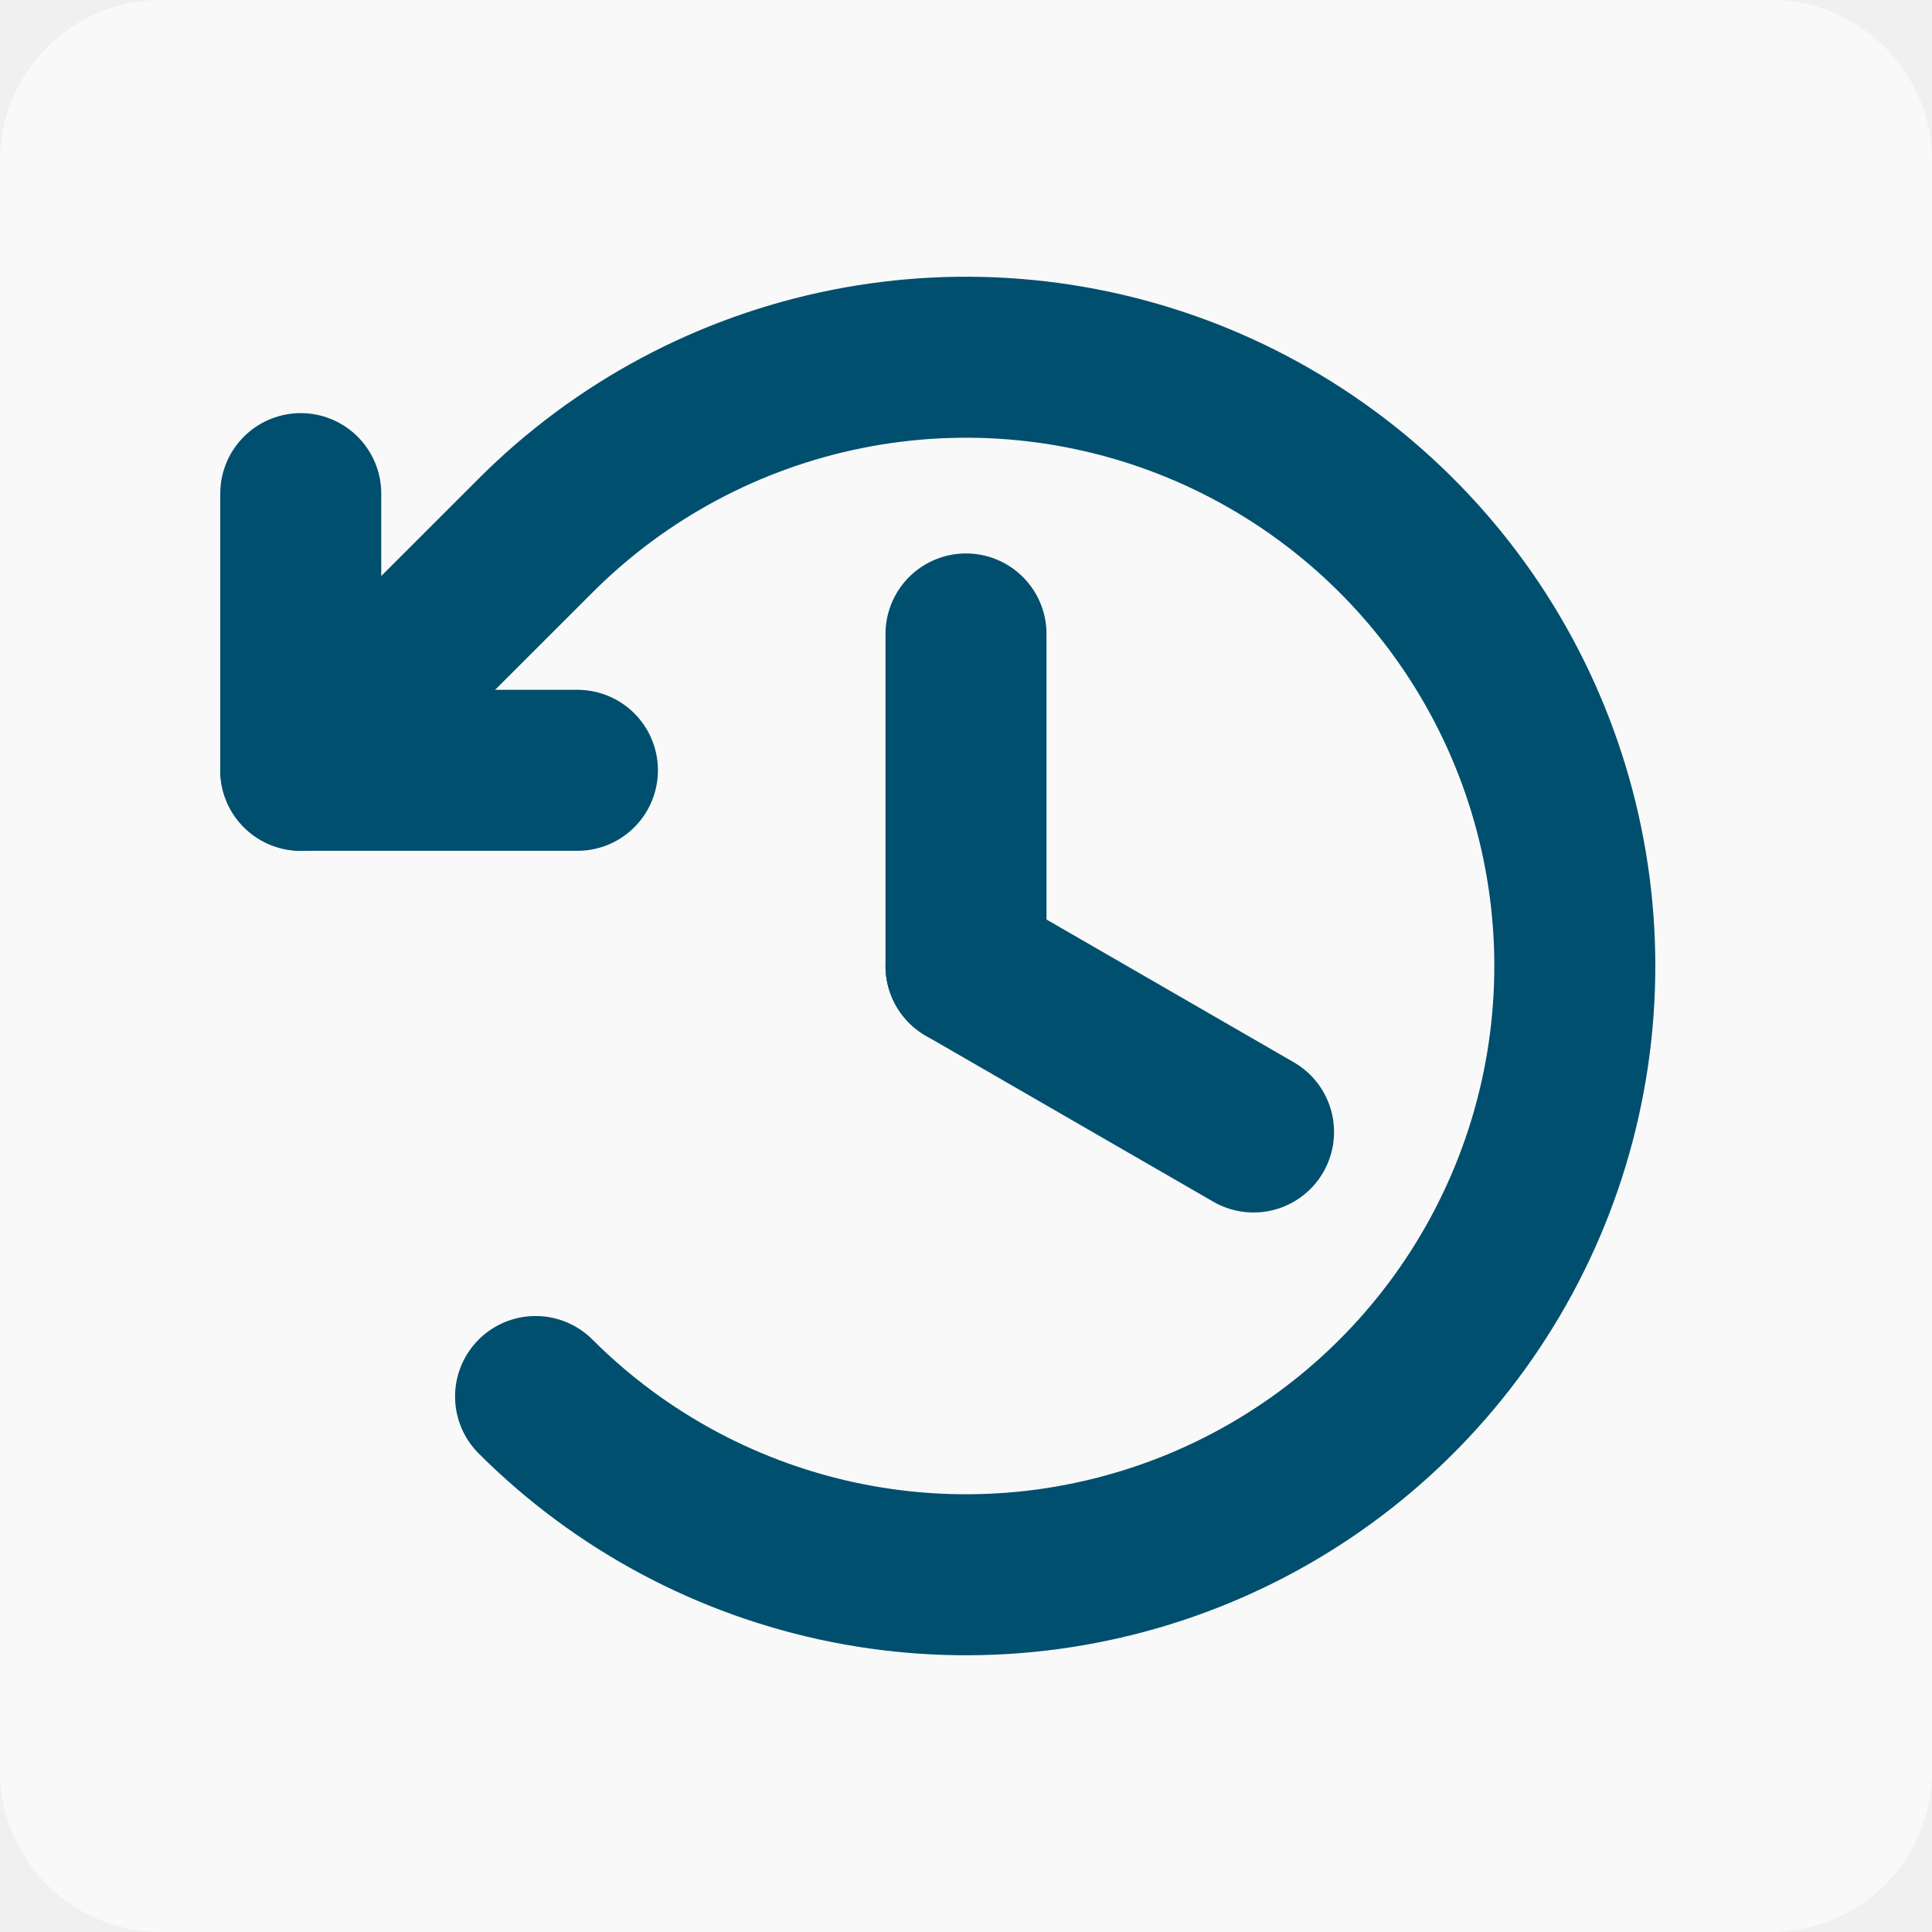
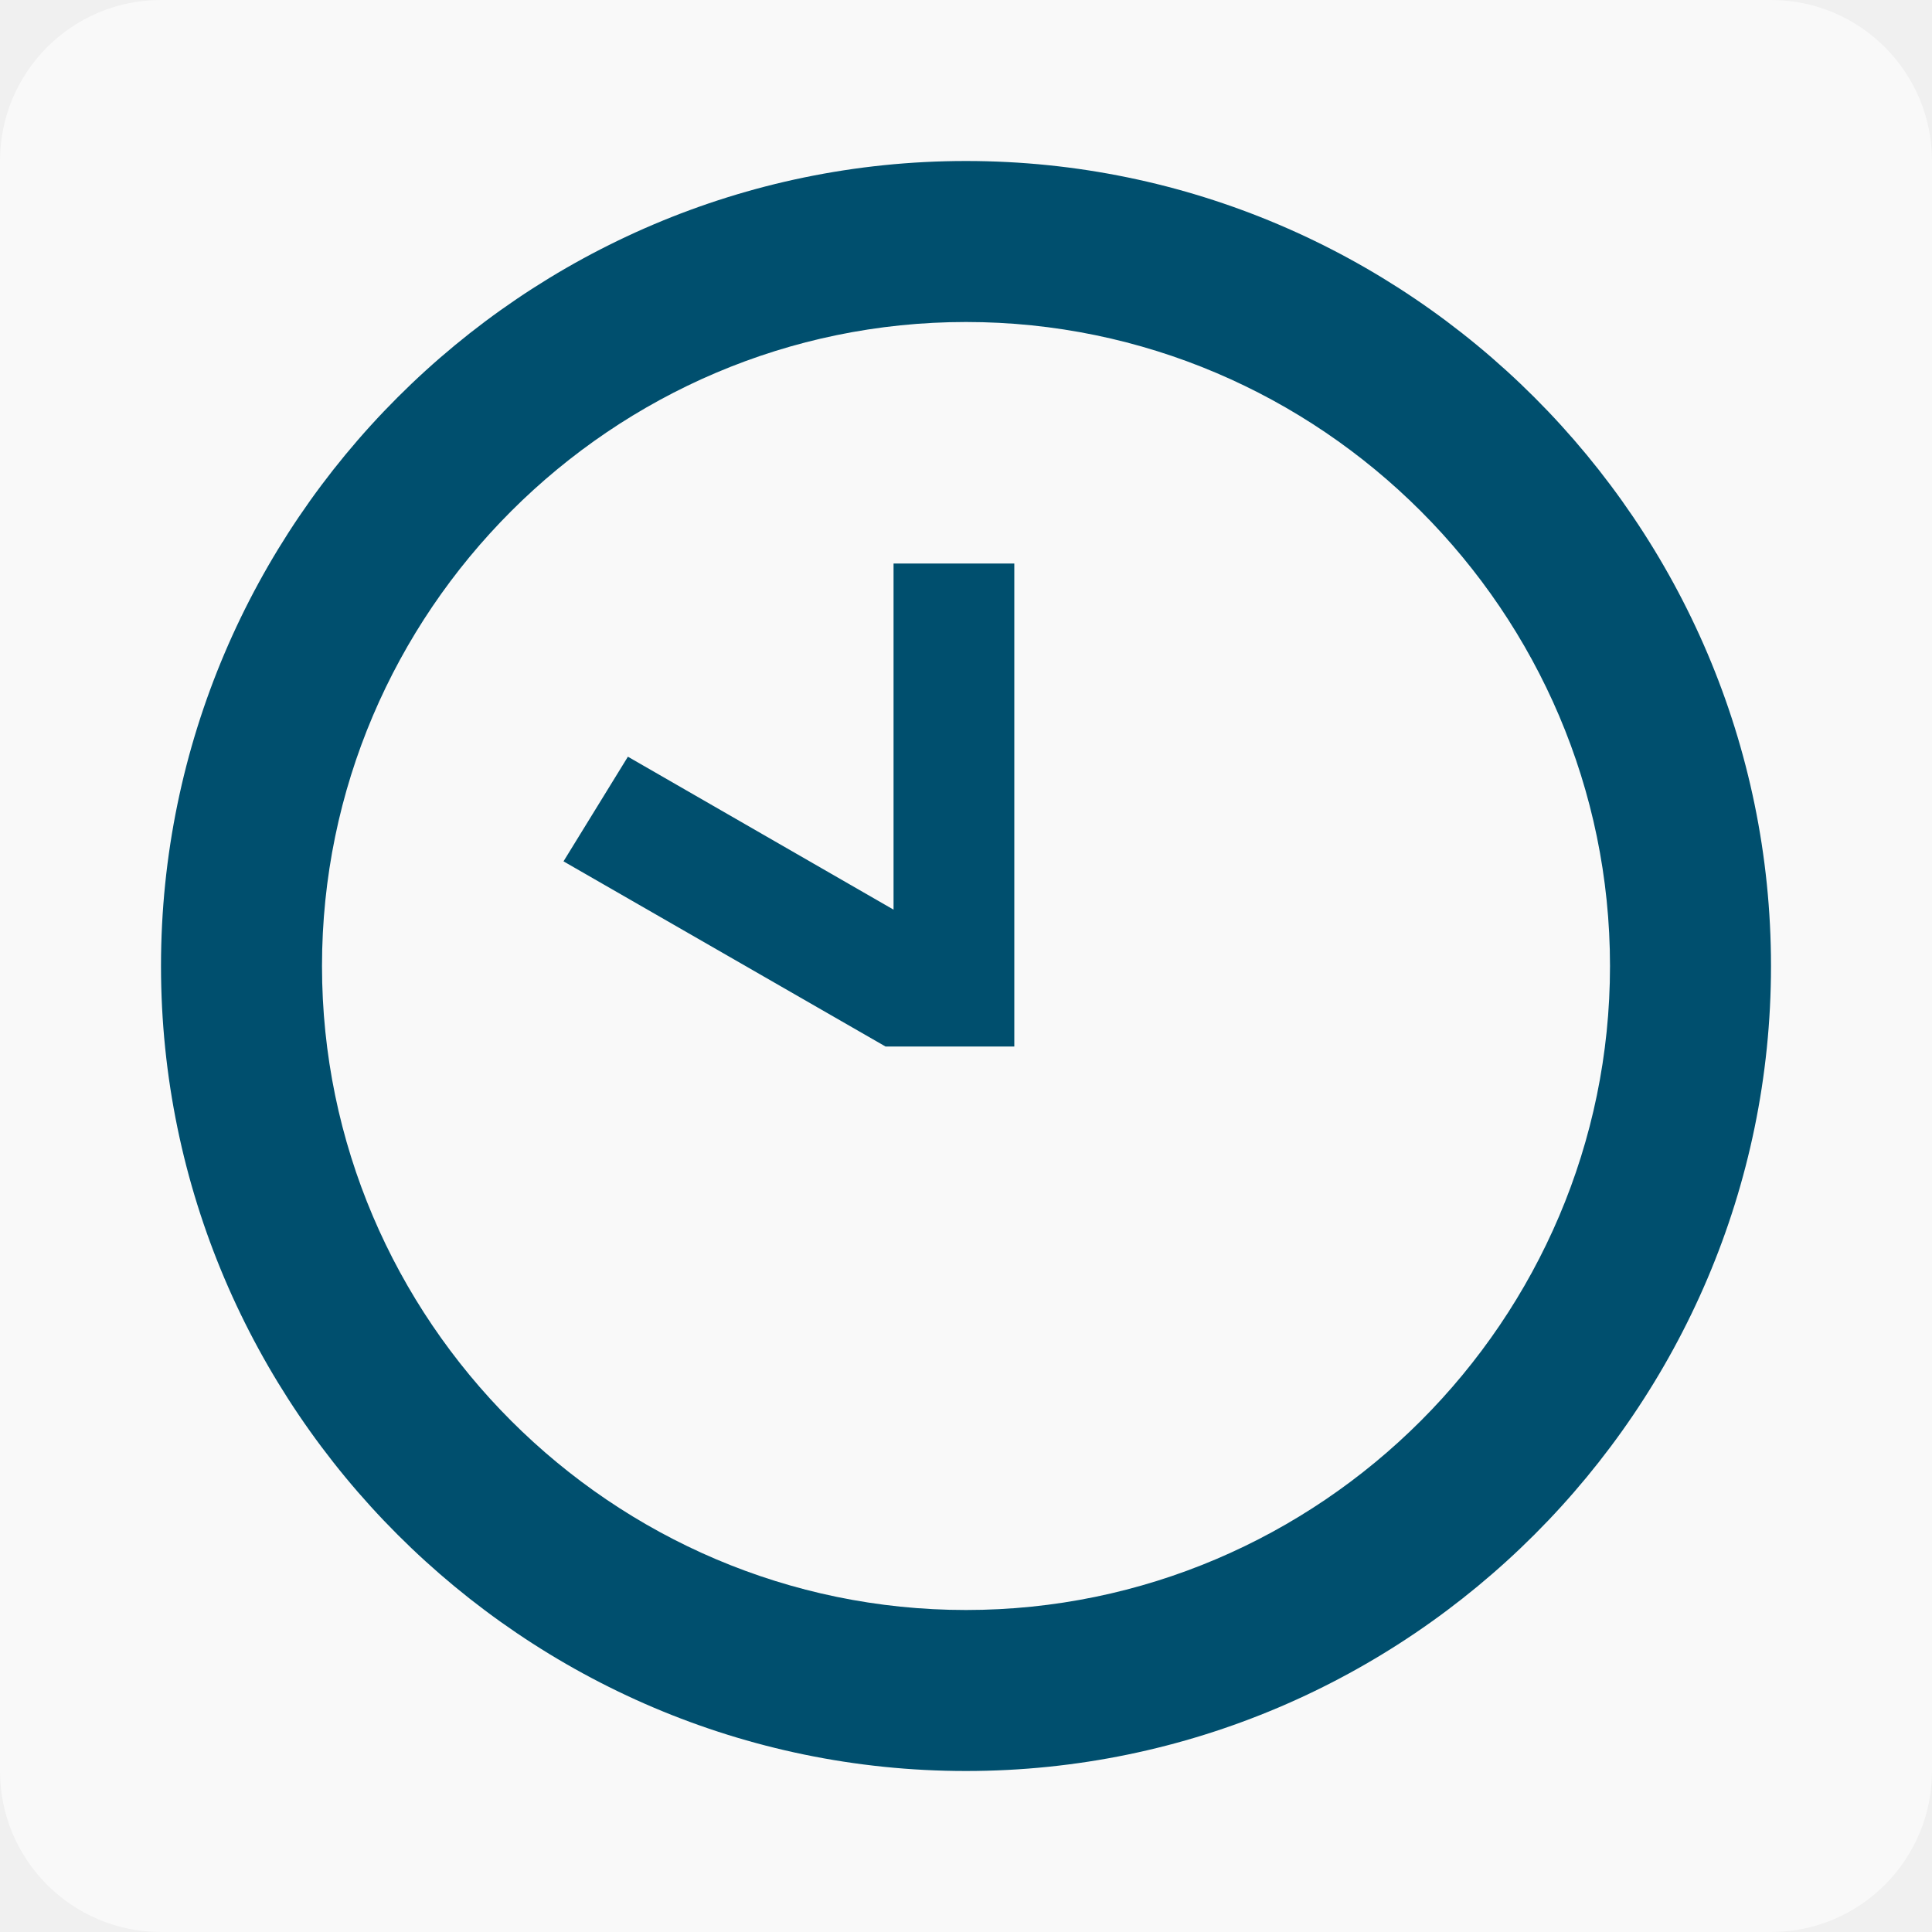
<svg xmlns="http://www.w3.org/2000/svg" width="24" height="24" viewBox="0 0 24 24" fill="none">
  <rect opacity="0.6" width="24" height="24" rx="2" fill="white" />
-   <path d="M12 7.875V12" stroke="#004F6E" stroke-width="2" stroke-linecap="round" stroke-linejoin="round" />
-   <path d="M15.572 14.062L12 12" stroke="#004F6E" stroke-width="2" stroke-linecap="round" stroke-linejoin="round" />
-   <path d="M7.173 9.569H3.736V6.132" stroke="#004F6E" stroke-width="2" stroke-linecap="round" stroke-linejoin="round" />
-   <path d="M6.653 17.348C7.71 18.405 9.058 19.125 10.525 19.417C11.992 19.709 13.512 19.559 14.894 18.987C16.276 18.415 17.457 17.445 18.288 16.201C19.119 14.958 19.563 13.496 19.563 12C19.563 10.504 19.119 9.042 18.288 7.798C17.457 6.555 16.276 5.586 14.894 5.013C13.512 4.441 11.992 4.291 10.525 4.583C9.058 4.875 7.71 5.595 6.653 6.653L3.736 9.569" stroke="#004F6E" stroke-width="2" stroke-linecap="round" stroke-linejoin="round" />
+   <path d="M12 20C16.4 20 20 16.4 20 12C20 7.6 16.4 4 12 4C7.6 4 4 7.6 4 12C4 16.4 7.6 20 12 20ZM12 2C17.5 2 22 6.5 22 12C22 17.5 17.5 22 12 22C6.5 22 2 17.5 2 12C2 6.5 6.5 2 12 2ZM12.5 13H11L7 10.7L7.8 9.4L11.1 11.3V7H12.6V13H12.5Z" fill="#004F6E" />
</svg>
